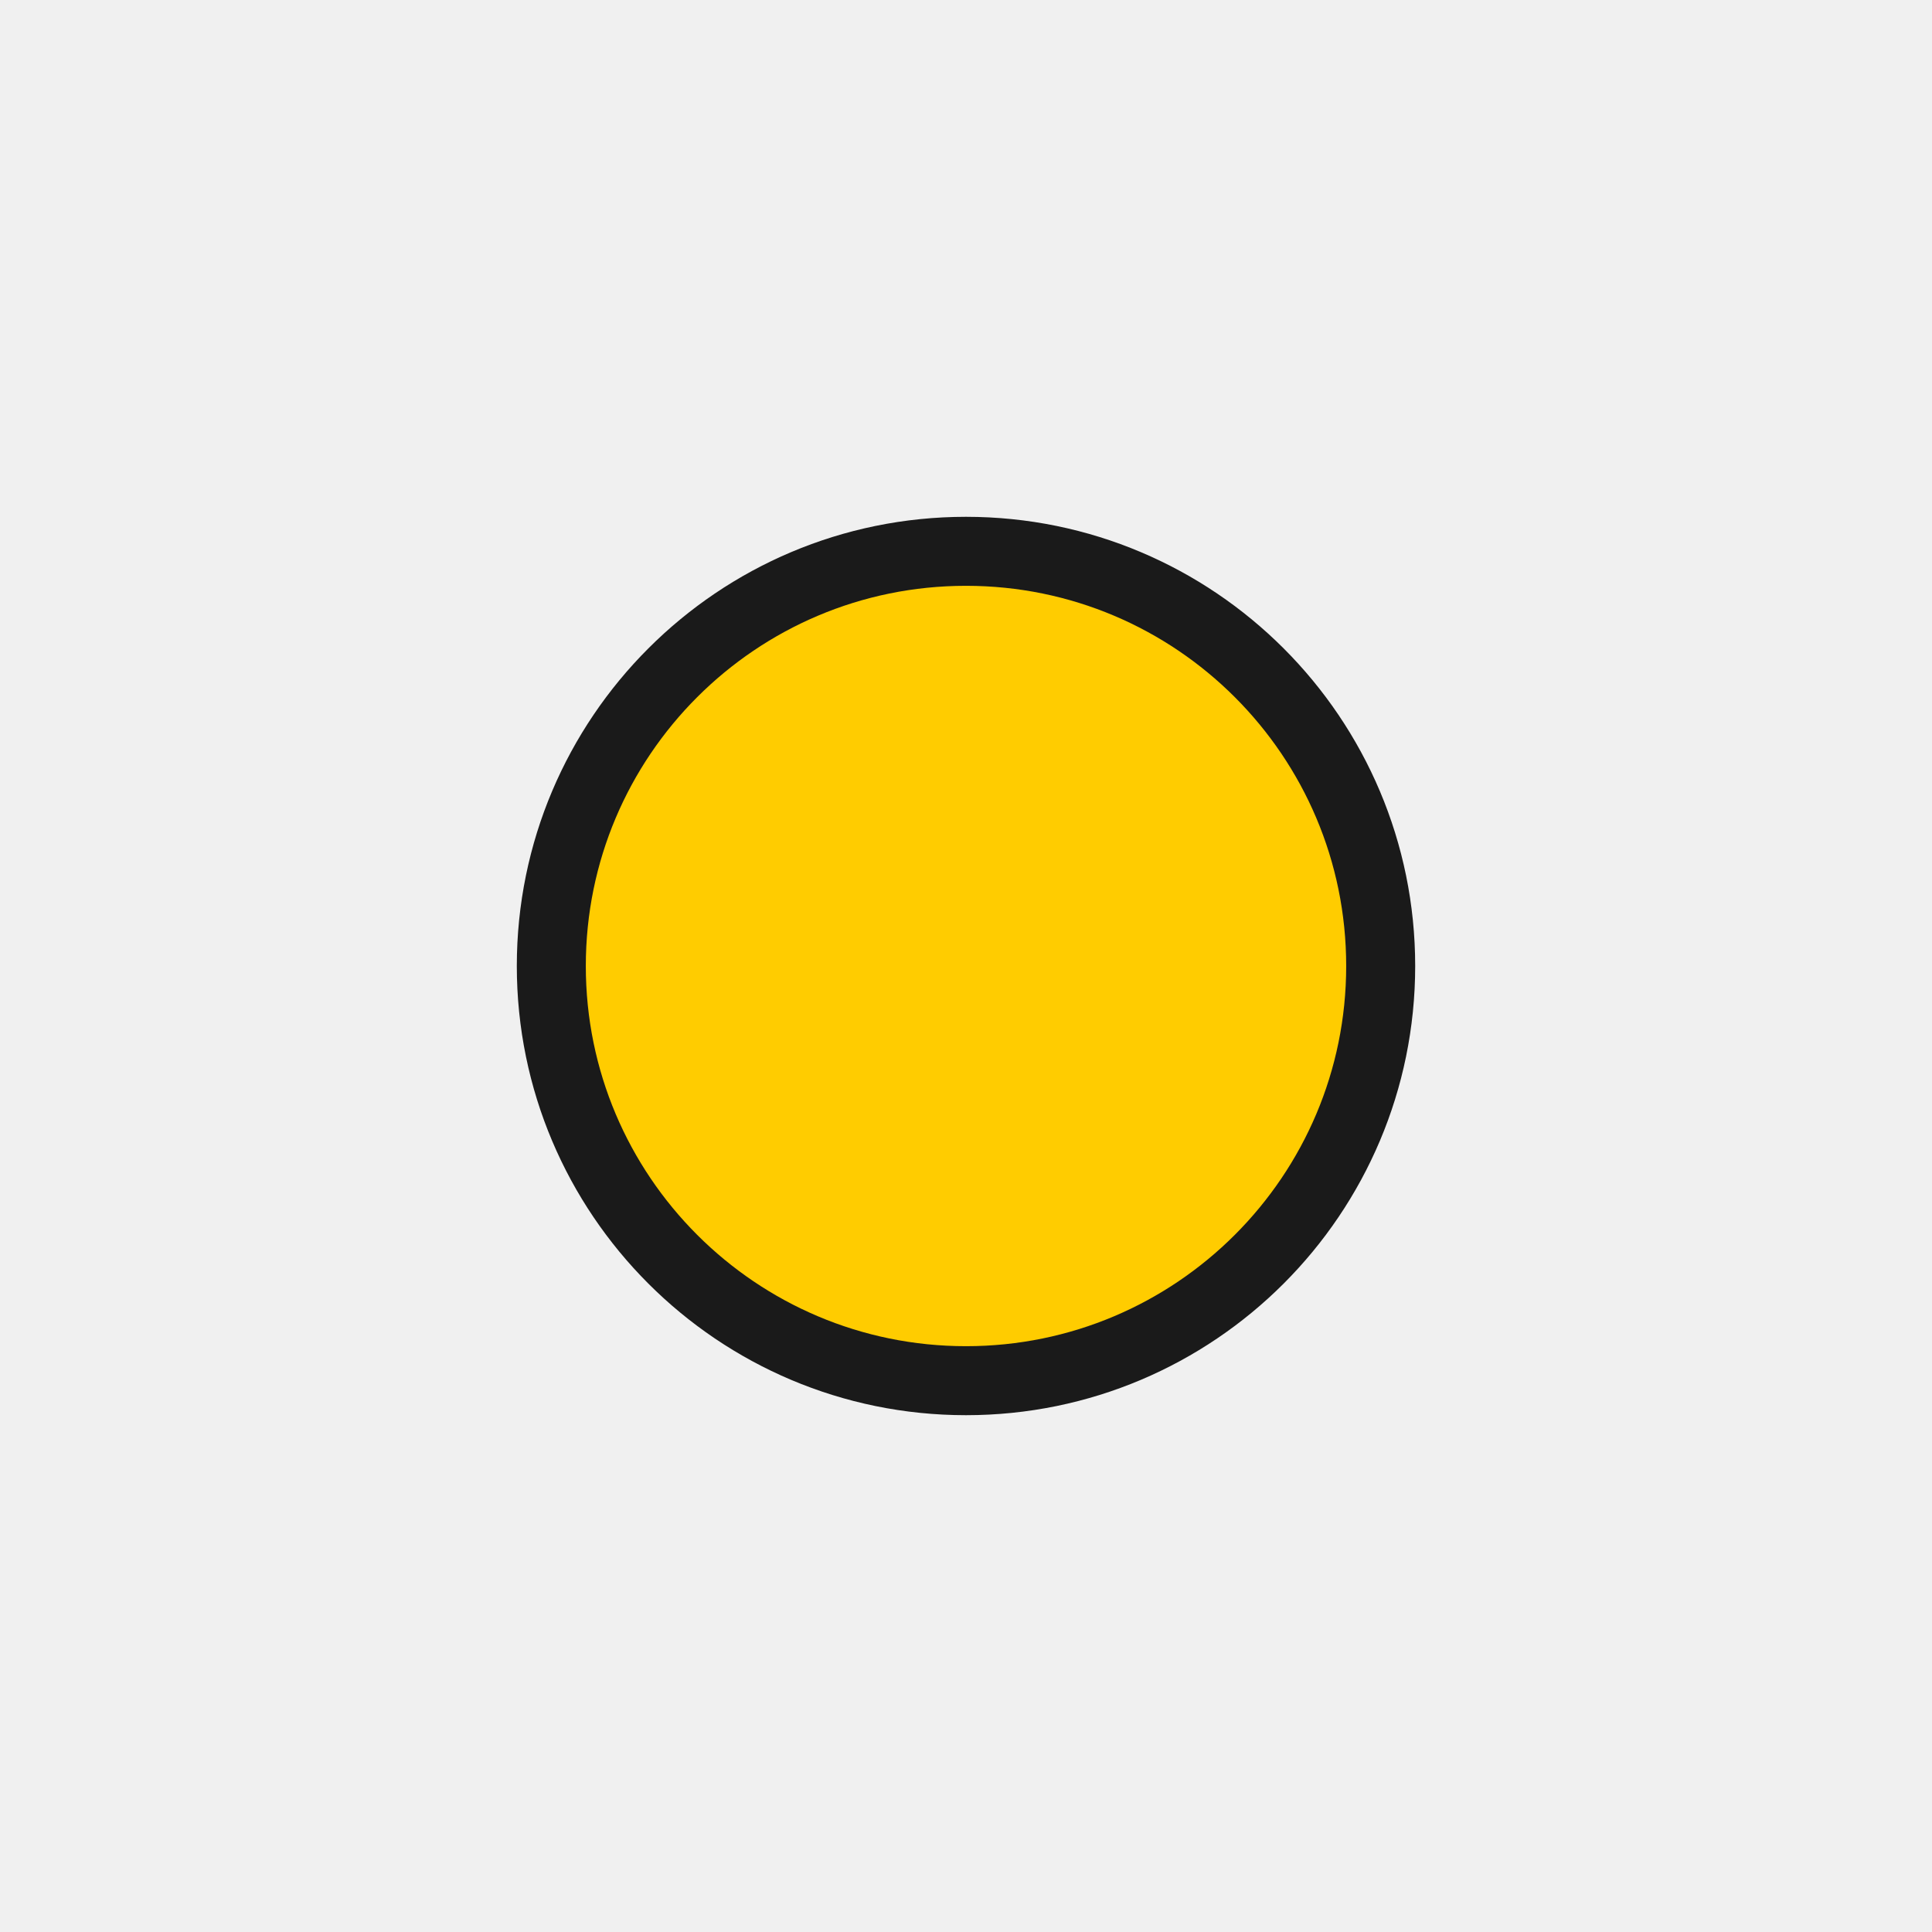
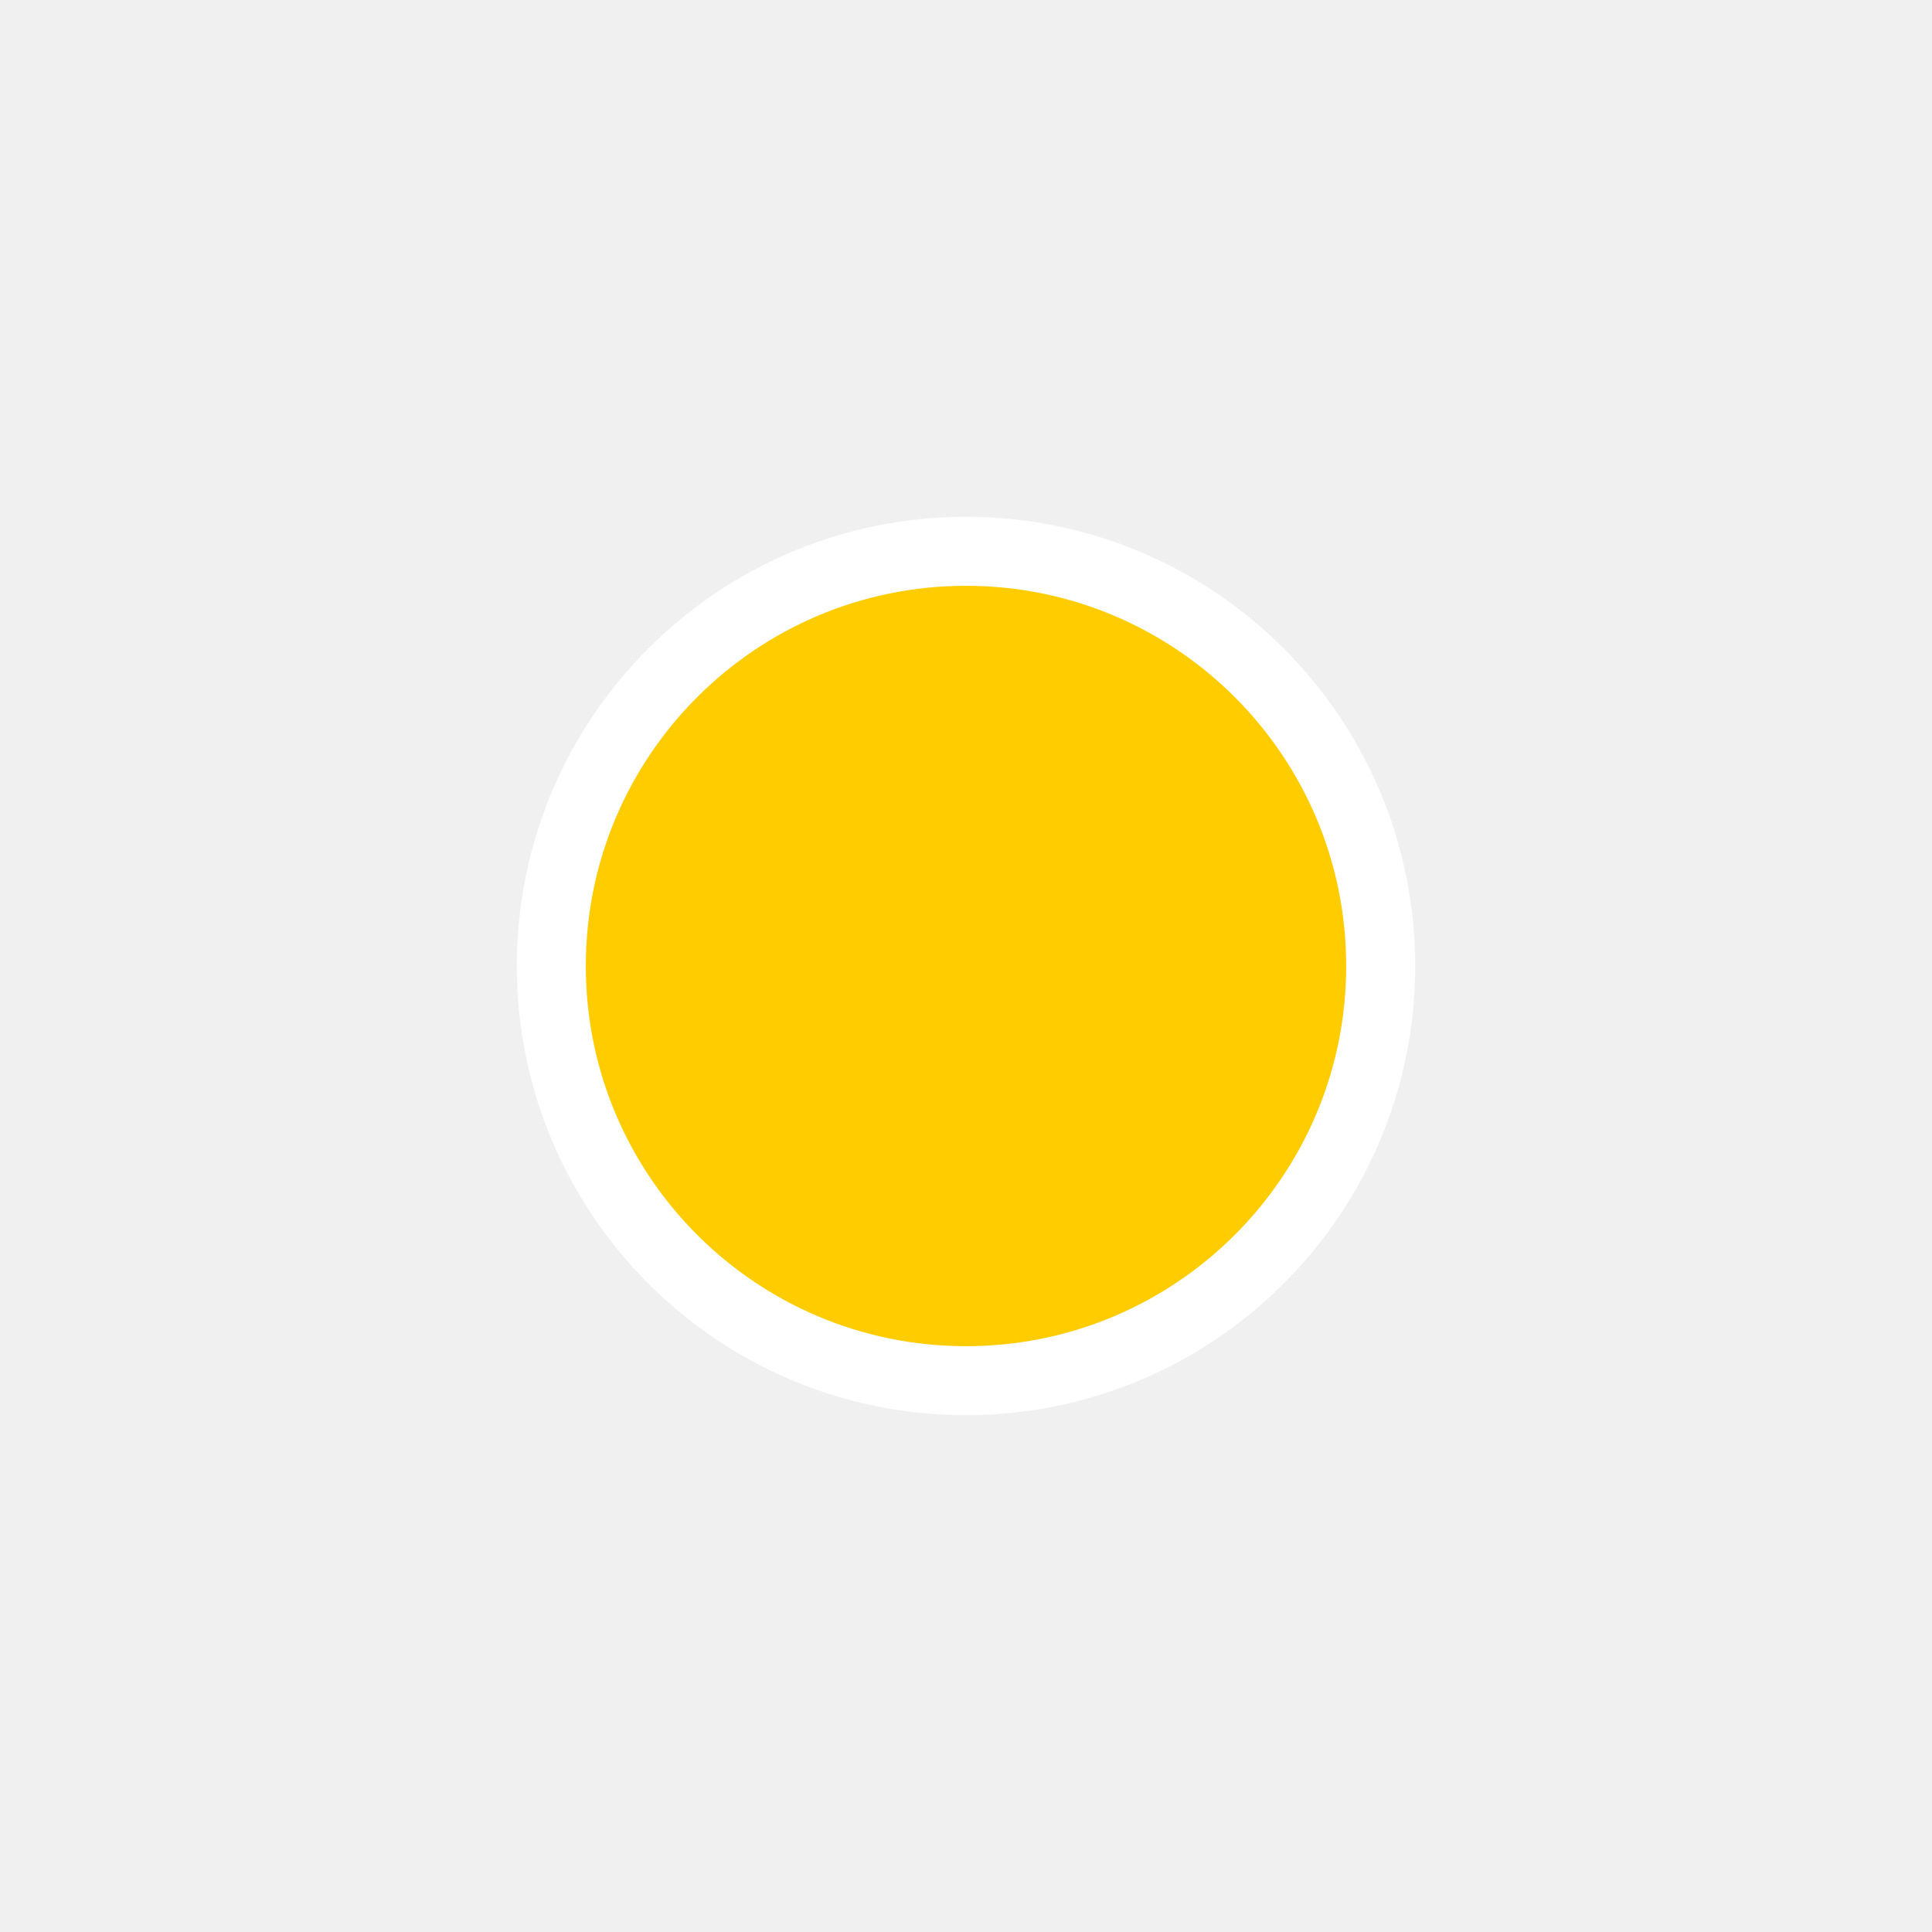
- <svg xmlns="http://www.w3.org/2000/svg" viewBox="0 0 14 14">
-   <path d="m10.005 7a3.005 3.005 0 0 1 -3.005 3.005 3.005 3.005 0 0 1 -3.005-3.005 3.005 3.005 0 0 1 3.005-3.005 3.005 3.005 0 0 1 3.005 3.005z" fill="#fc0" stroke="#1a1a1a" stroke-linecap="round" stroke-linejoin="round" stroke-width=".5" />
+ <svg xmlns="http://www.w3.org/2000/svg" id="a" version="1.1" viewBox="0 0 14 14">
+   <path id="b" d="m10.005 7a3.005 3.005 0 0 1-3.005 3.005 3.005 3.005 0 0 1-3.005-3.005 3.005 3.005 0 0 1 3.005-3.005 3.005 3.005 0 0 1 3.005 3.005z" fill="#fc0" stroke="white" stroke-linecap="round" stroke-linejoin="round" stroke-width=".5" />
</svg>
